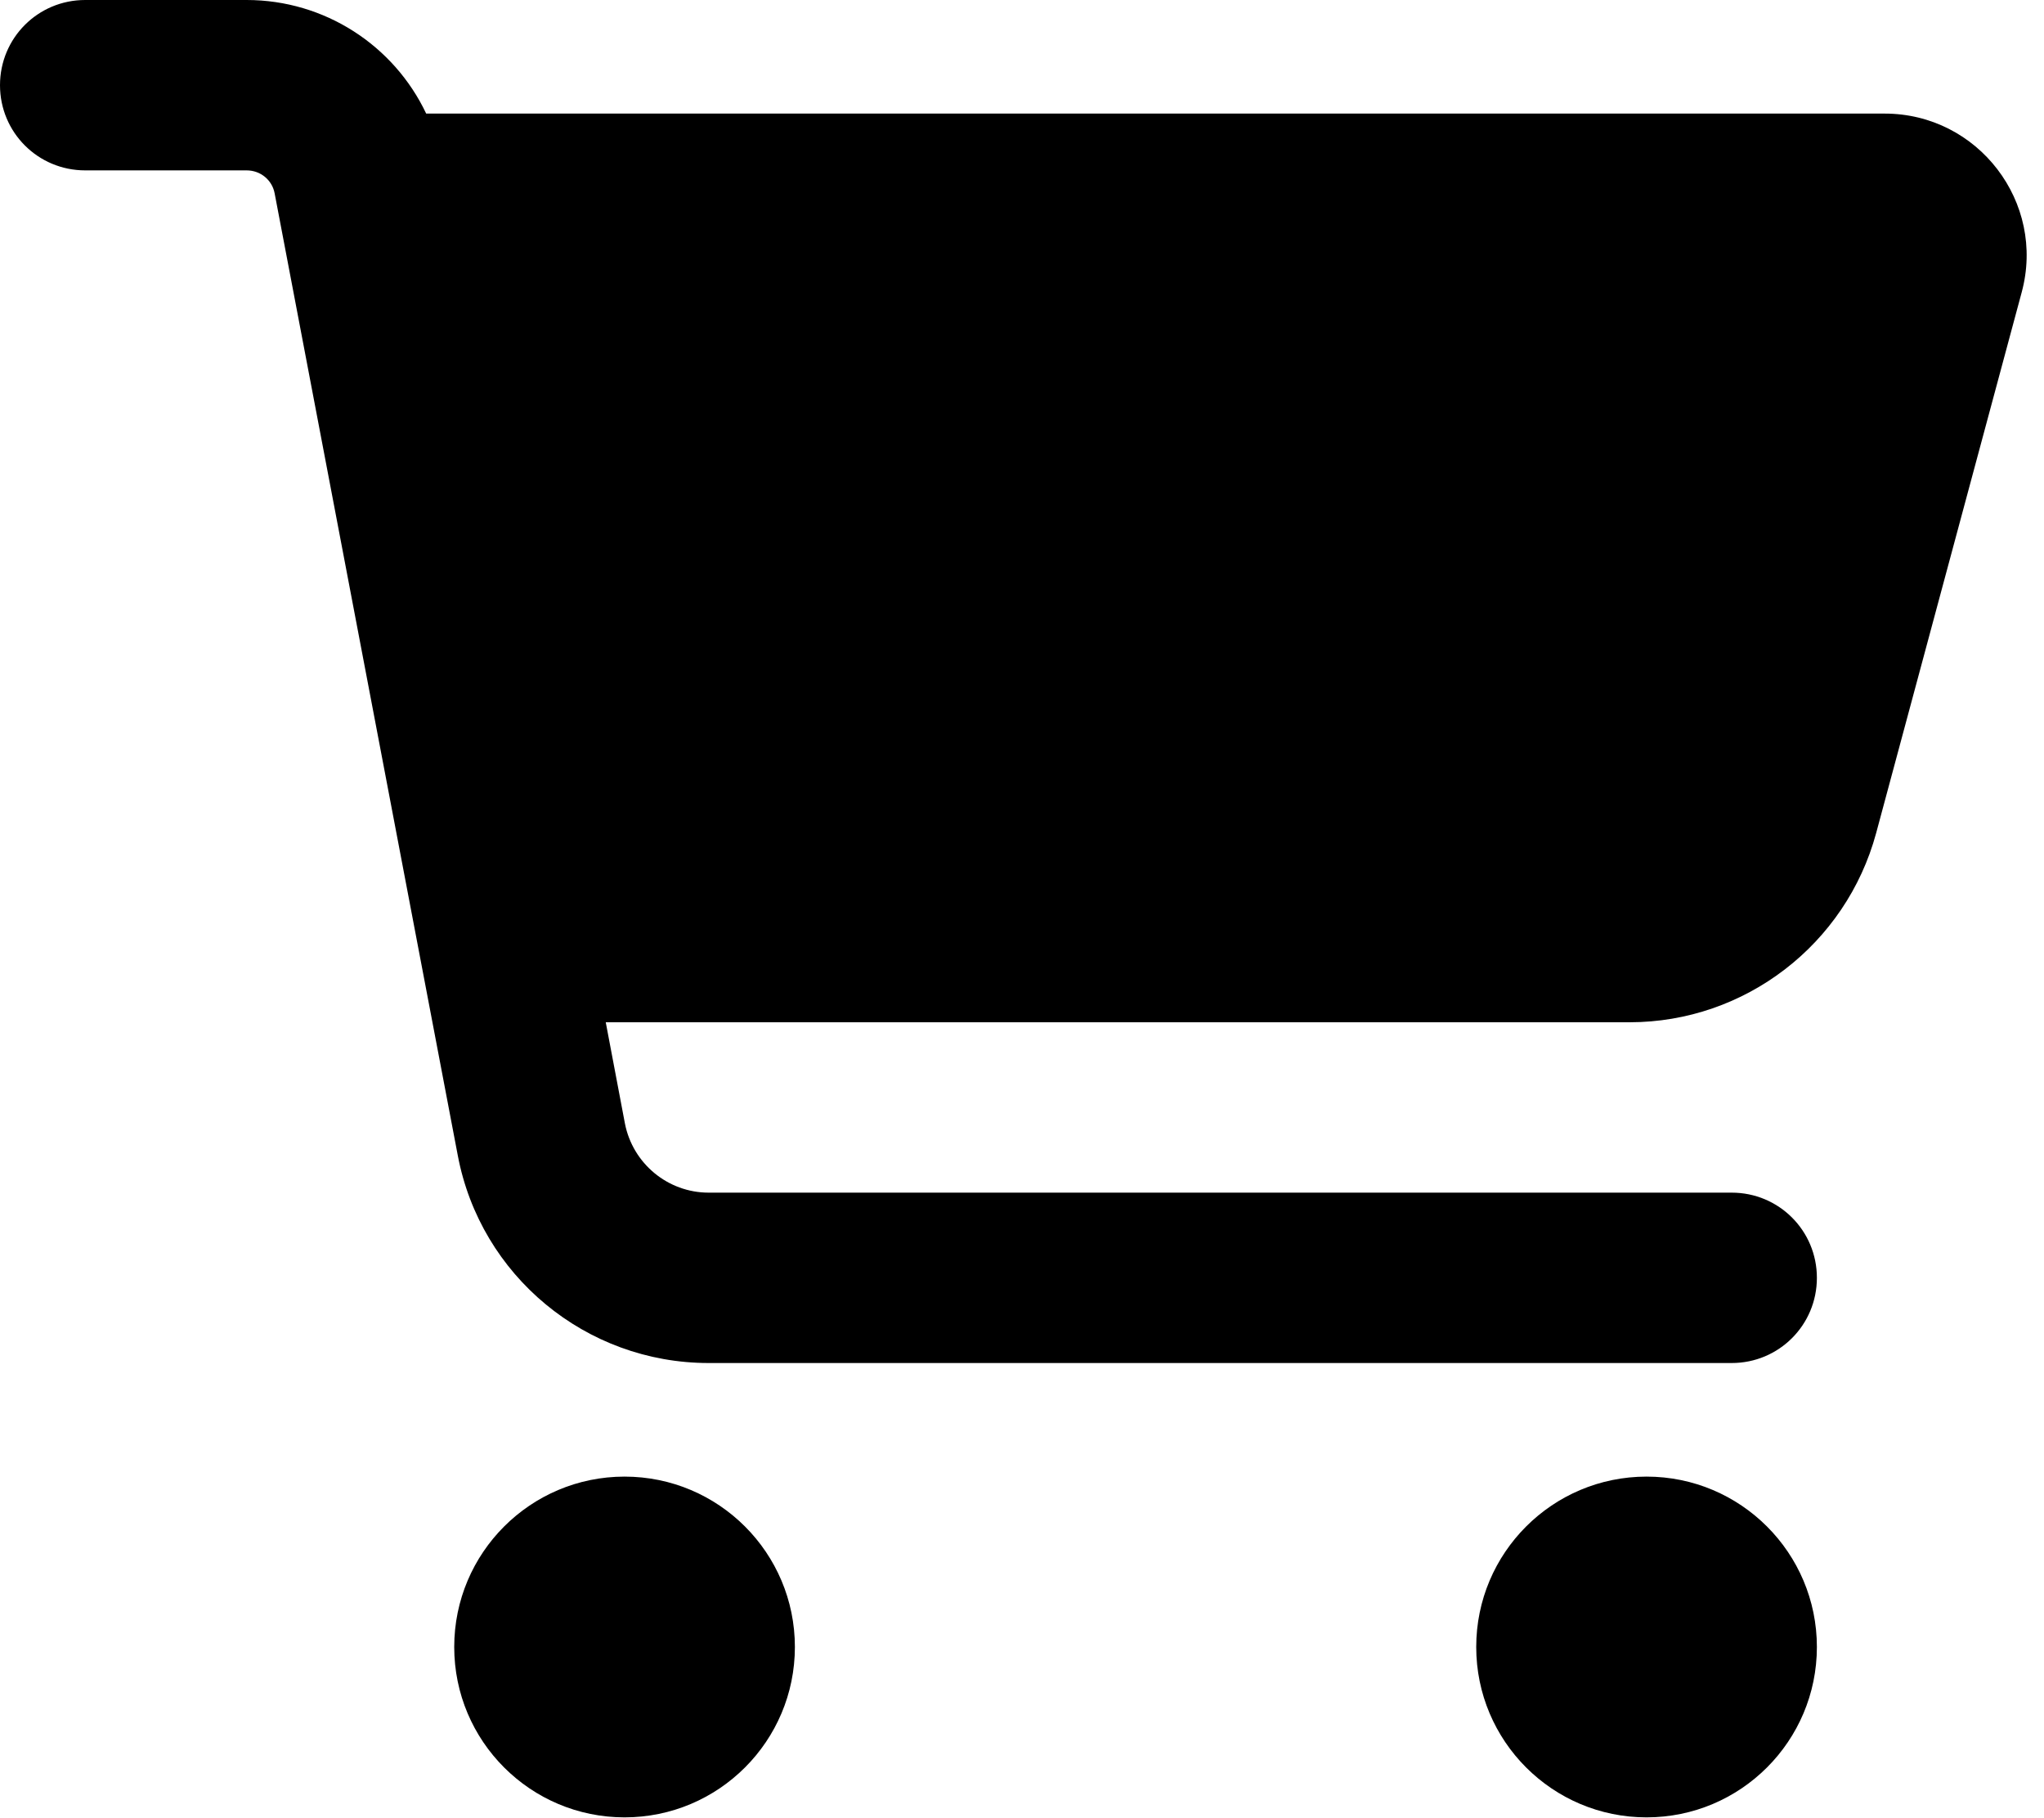
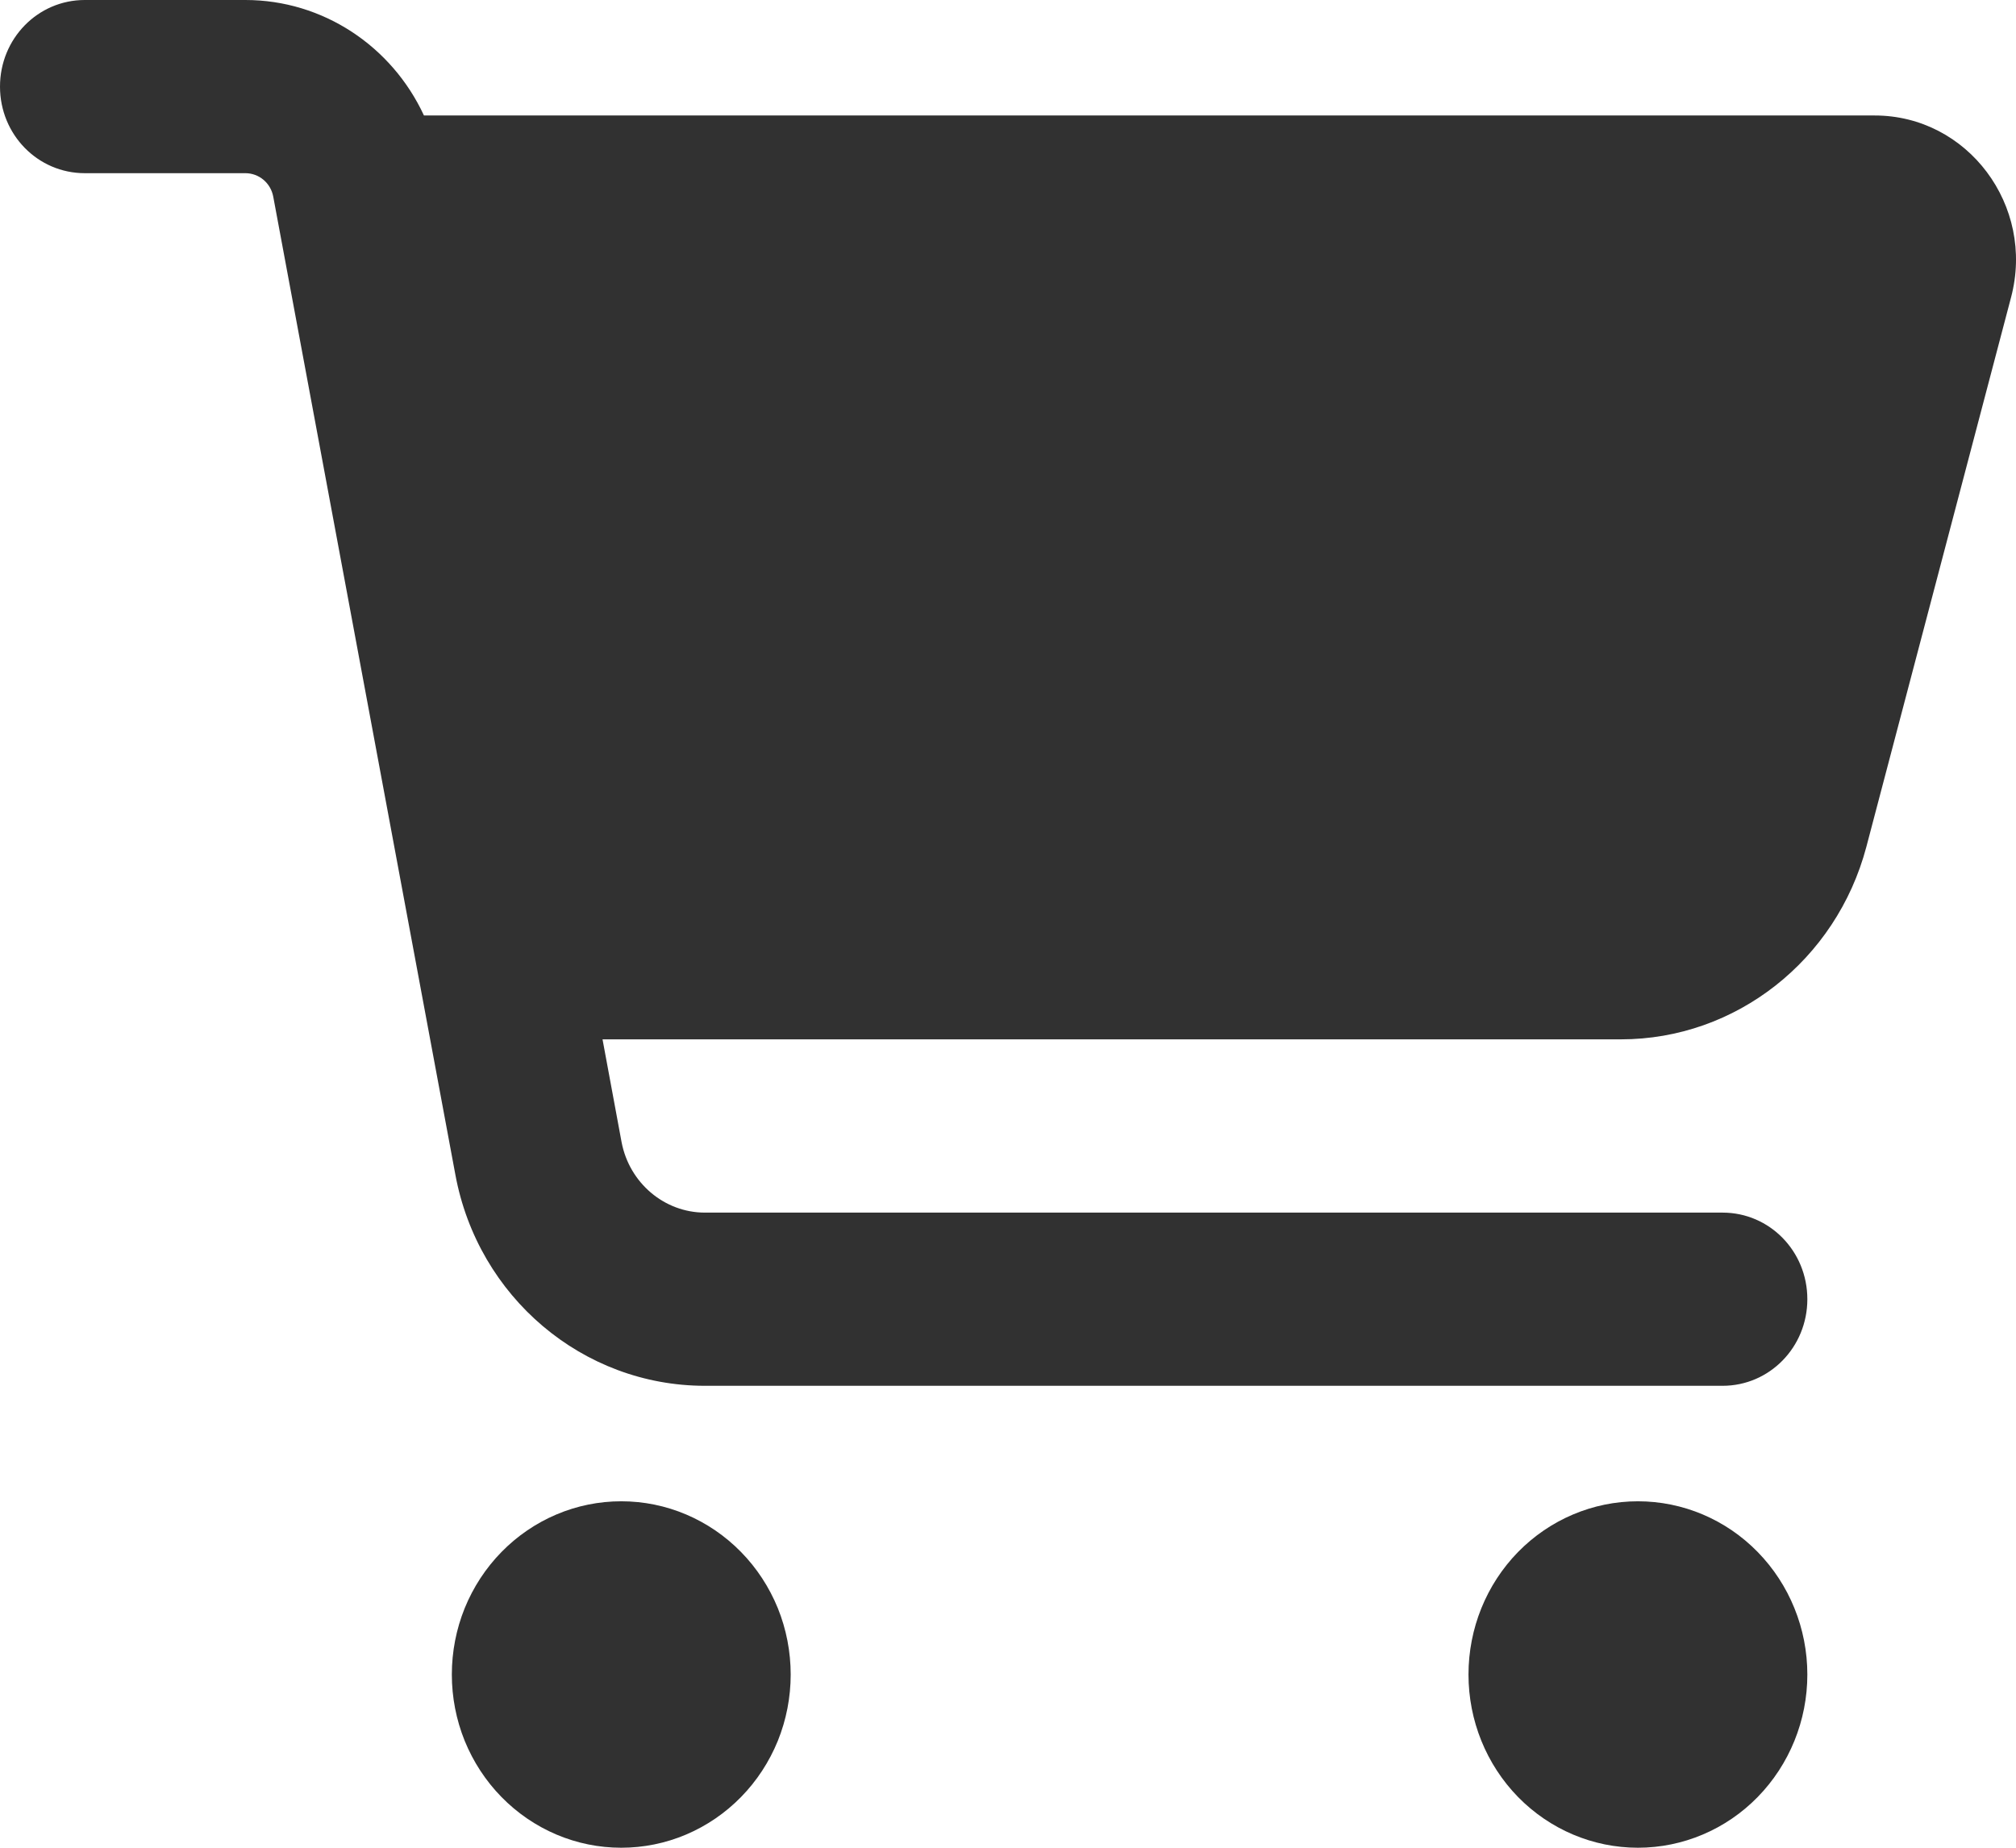
- <svg xmlns="http://www.w3.org/2000/svg" viewBox="0 0 576 512">
-   <path d="M0 24C0 10.7 10.7 0 24 0L69.5 0c22 0 41.5 12.8 50.6 32l411 0c26.3 0 45.5 25 38.6 50.4l-41 152.3c-8.5 31.4-37 53.3-69.5 53.3l-288.5 0 5.4 28.5c2.2 11.3 12.1 19.5 23.6 19.5L488 336c13.3 0 24 10.7 24 24s-10.7 24-24 24l-288.3 0c-34.6 0-64.3-24.6-70.7-58.5L77.4 54.5c-.7-3.8-4-6.5-7.9-6.5L24 48C10.7 48 0 37.3 0 24zM128 464a48 48 0 1 1 96 0 48 48 0 1 1 -96 0zm336-48a48 48 0 1 1 0 96 48 48 0 1 1 0-96z" />
+ <svg xmlns="http://www.w3.org/2000/svg" width="24" height="22" viewBox="0 0 24 22" fill="none">
+   <path d="M0 1.031C0 0.46 0.45 0 1.009 0H2.921C3.845 0 4.665 0.55 5.047 1.375H22.318C23.424 1.375 24.23 2.449 23.941 3.541L22.218 10.085C21.86 11.434 20.663 12.375 19.297 12.375H7.173L7.4 13.6C7.493 14.085 7.909 14.438 8.392 14.438H20.507C21.066 14.438 21.516 14.897 21.516 15.469C21.516 16.04 21.066 16.5 20.507 16.5H8.392C6.938 16.5 5.69 15.443 5.421 13.986L3.253 2.342C3.223 2.179 3.084 2.062 2.921 2.062H1.009C0.45 2.062 0 1.603 0 1.031ZM5.379 19.938C5.379 19.667 5.431 19.398 5.532 19.148C5.634 18.898 5.782 18.671 5.97 18.479C6.157 18.288 6.379 18.136 6.624 18.032C6.869 17.928 7.131 17.875 7.396 17.875C7.661 17.875 7.923 17.928 8.168 18.032C8.413 18.136 8.635 18.288 8.822 18.479C9.01 18.671 9.158 18.898 9.26 19.148C9.361 19.398 9.413 19.667 9.413 19.938C9.413 20.208 9.361 20.477 9.26 20.727C9.158 20.977 9.01 21.204 8.822 21.396C8.635 21.587 8.413 21.739 8.168 21.843C7.923 21.947 7.661 22 7.396 22C7.131 22 6.869 21.947 6.624 21.843C6.379 21.739 6.157 21.587 5.97 21.396C5.782 21.204 5.634 20.977 5.532 20.727C5.431 20.477 5.379 20.208 5.379 19.938ZM19.499 17.875C20.034 17.875 20.547 18.092 20.925 18.479C21.303 18.866 21.516 19.39 21.516 19.938C21.516 20.485 21.303 21.009 20.925 21.396C20.547 21.783 20.034 22 19.499 22C18.964 22 18.451 21.783 18.072 21.396C17.694 21.009 17.482 20.485 17.482 19.938C17.482 19.39 17.694 18.866 18.072 18.479C18.451 18.092 18.964 17.875 19.499 17.875Z" fill="#313131" />
</svg>
